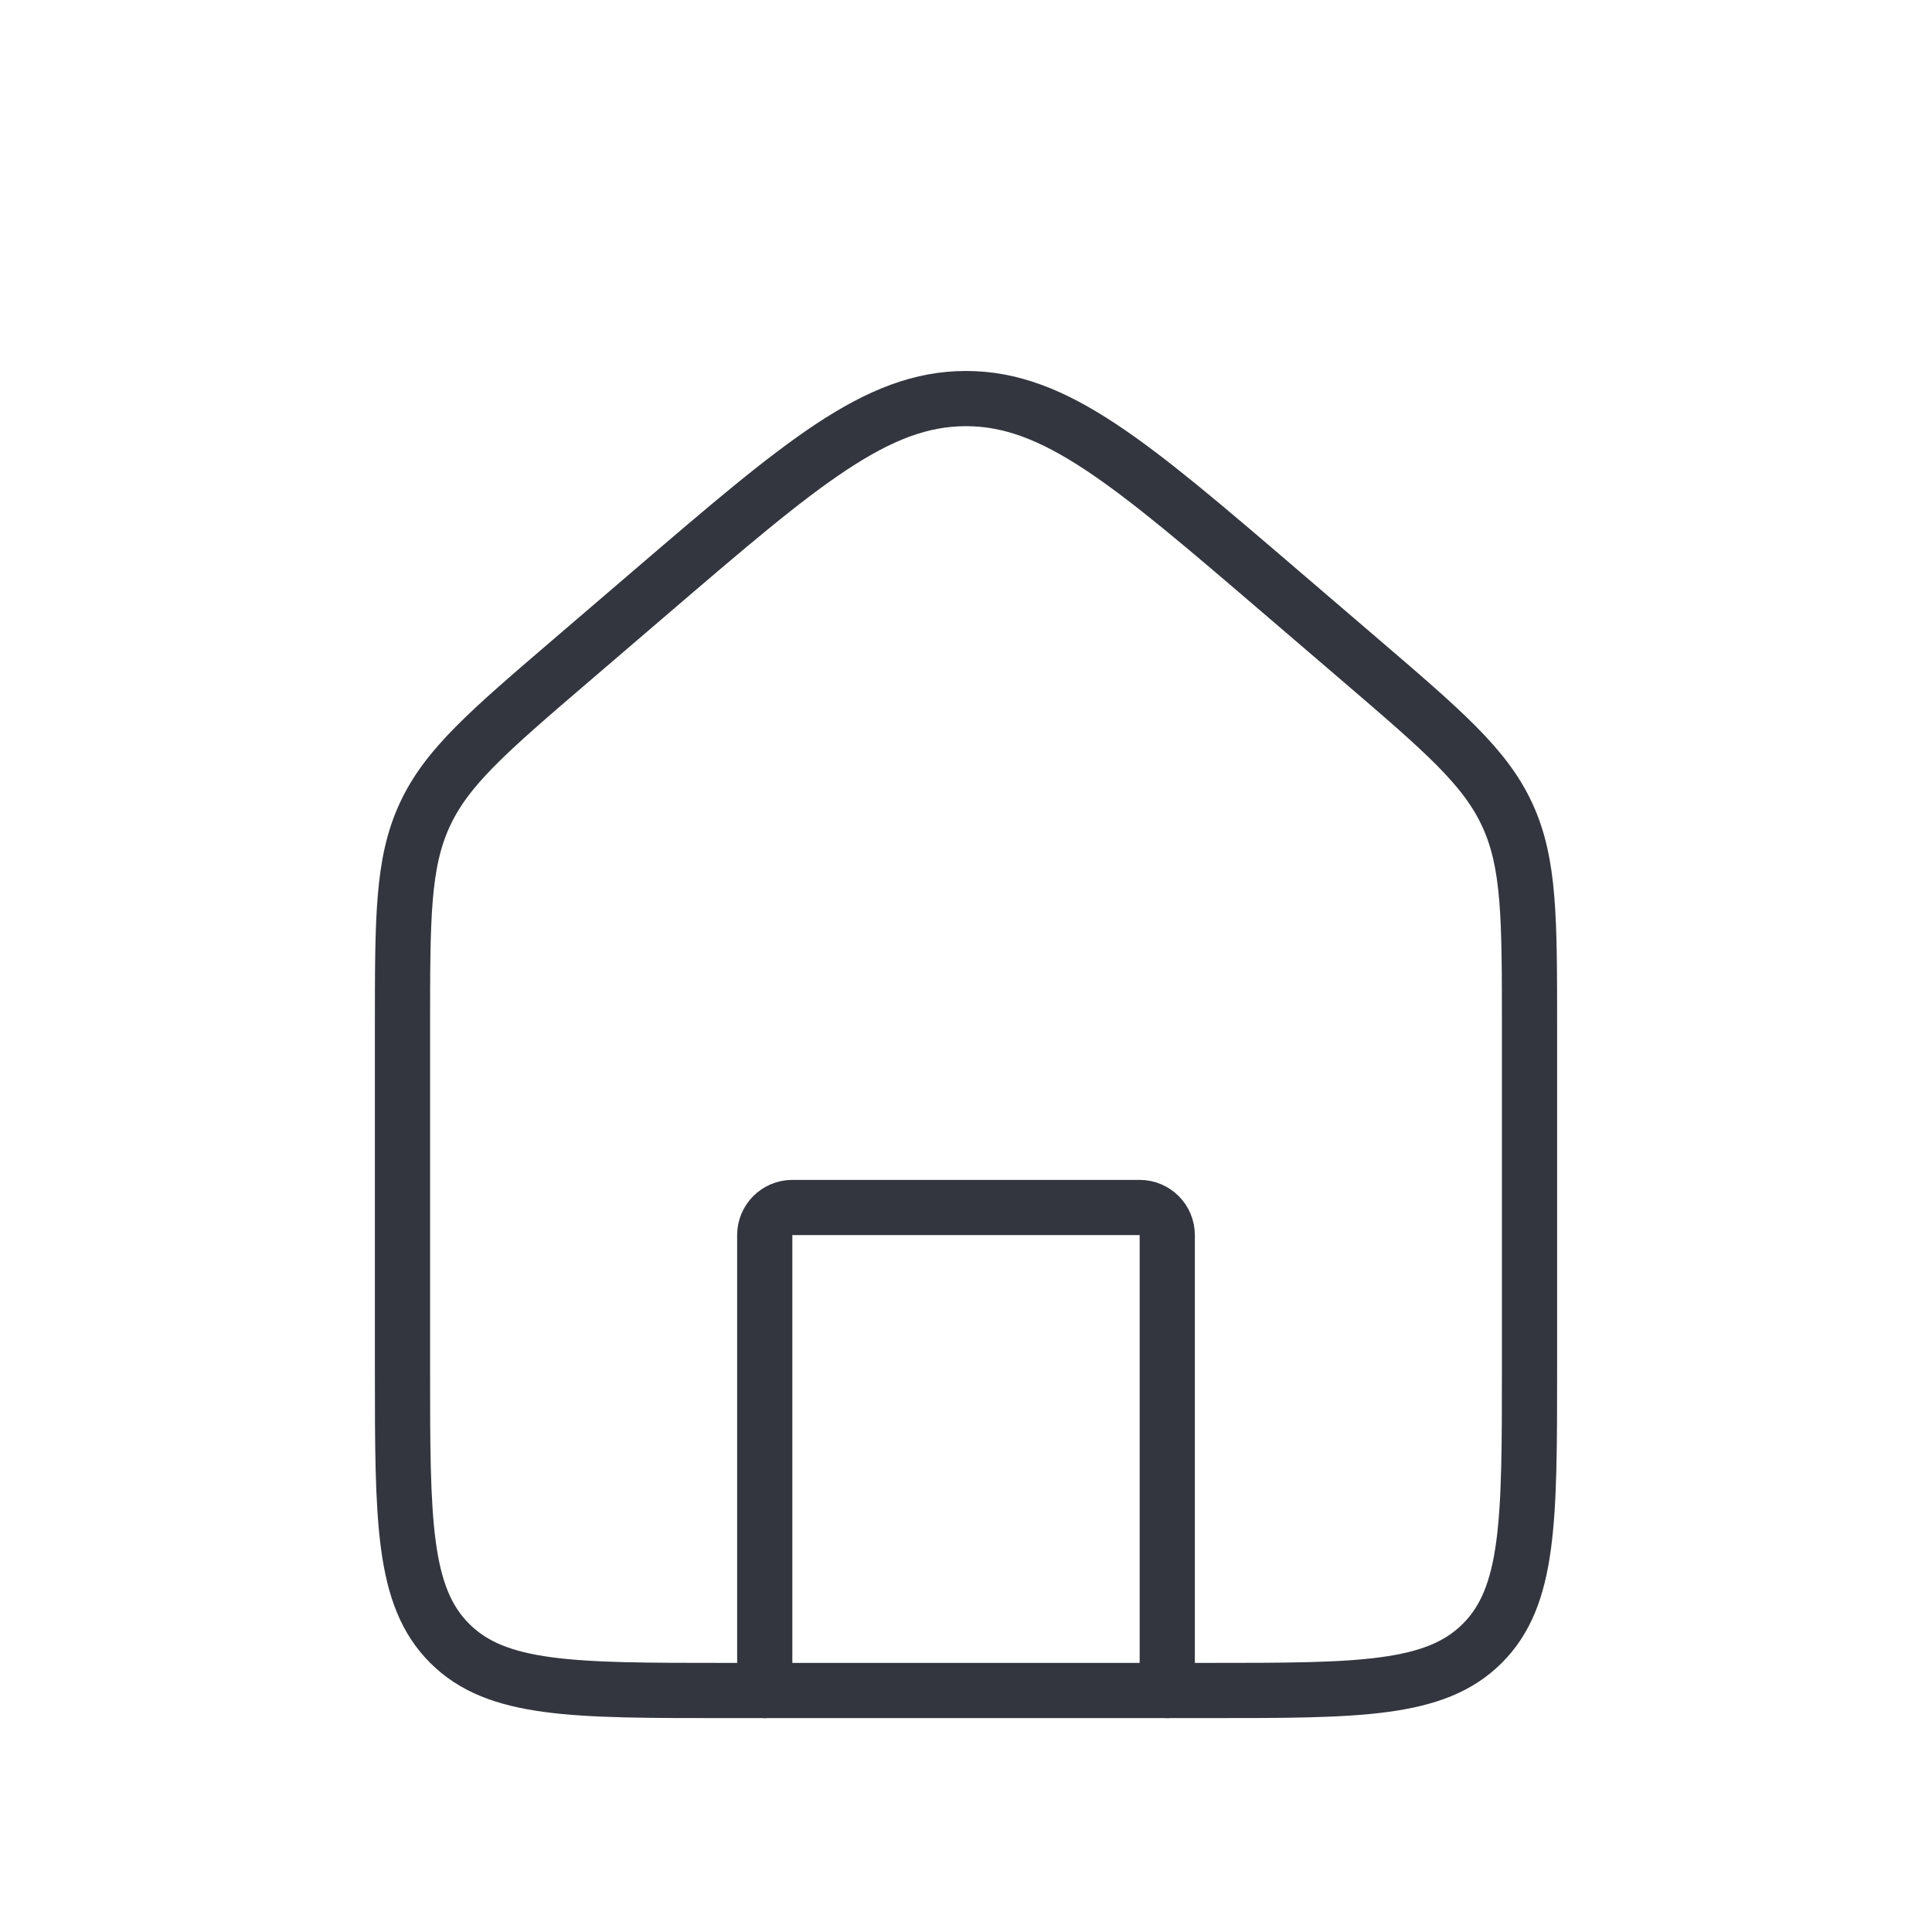
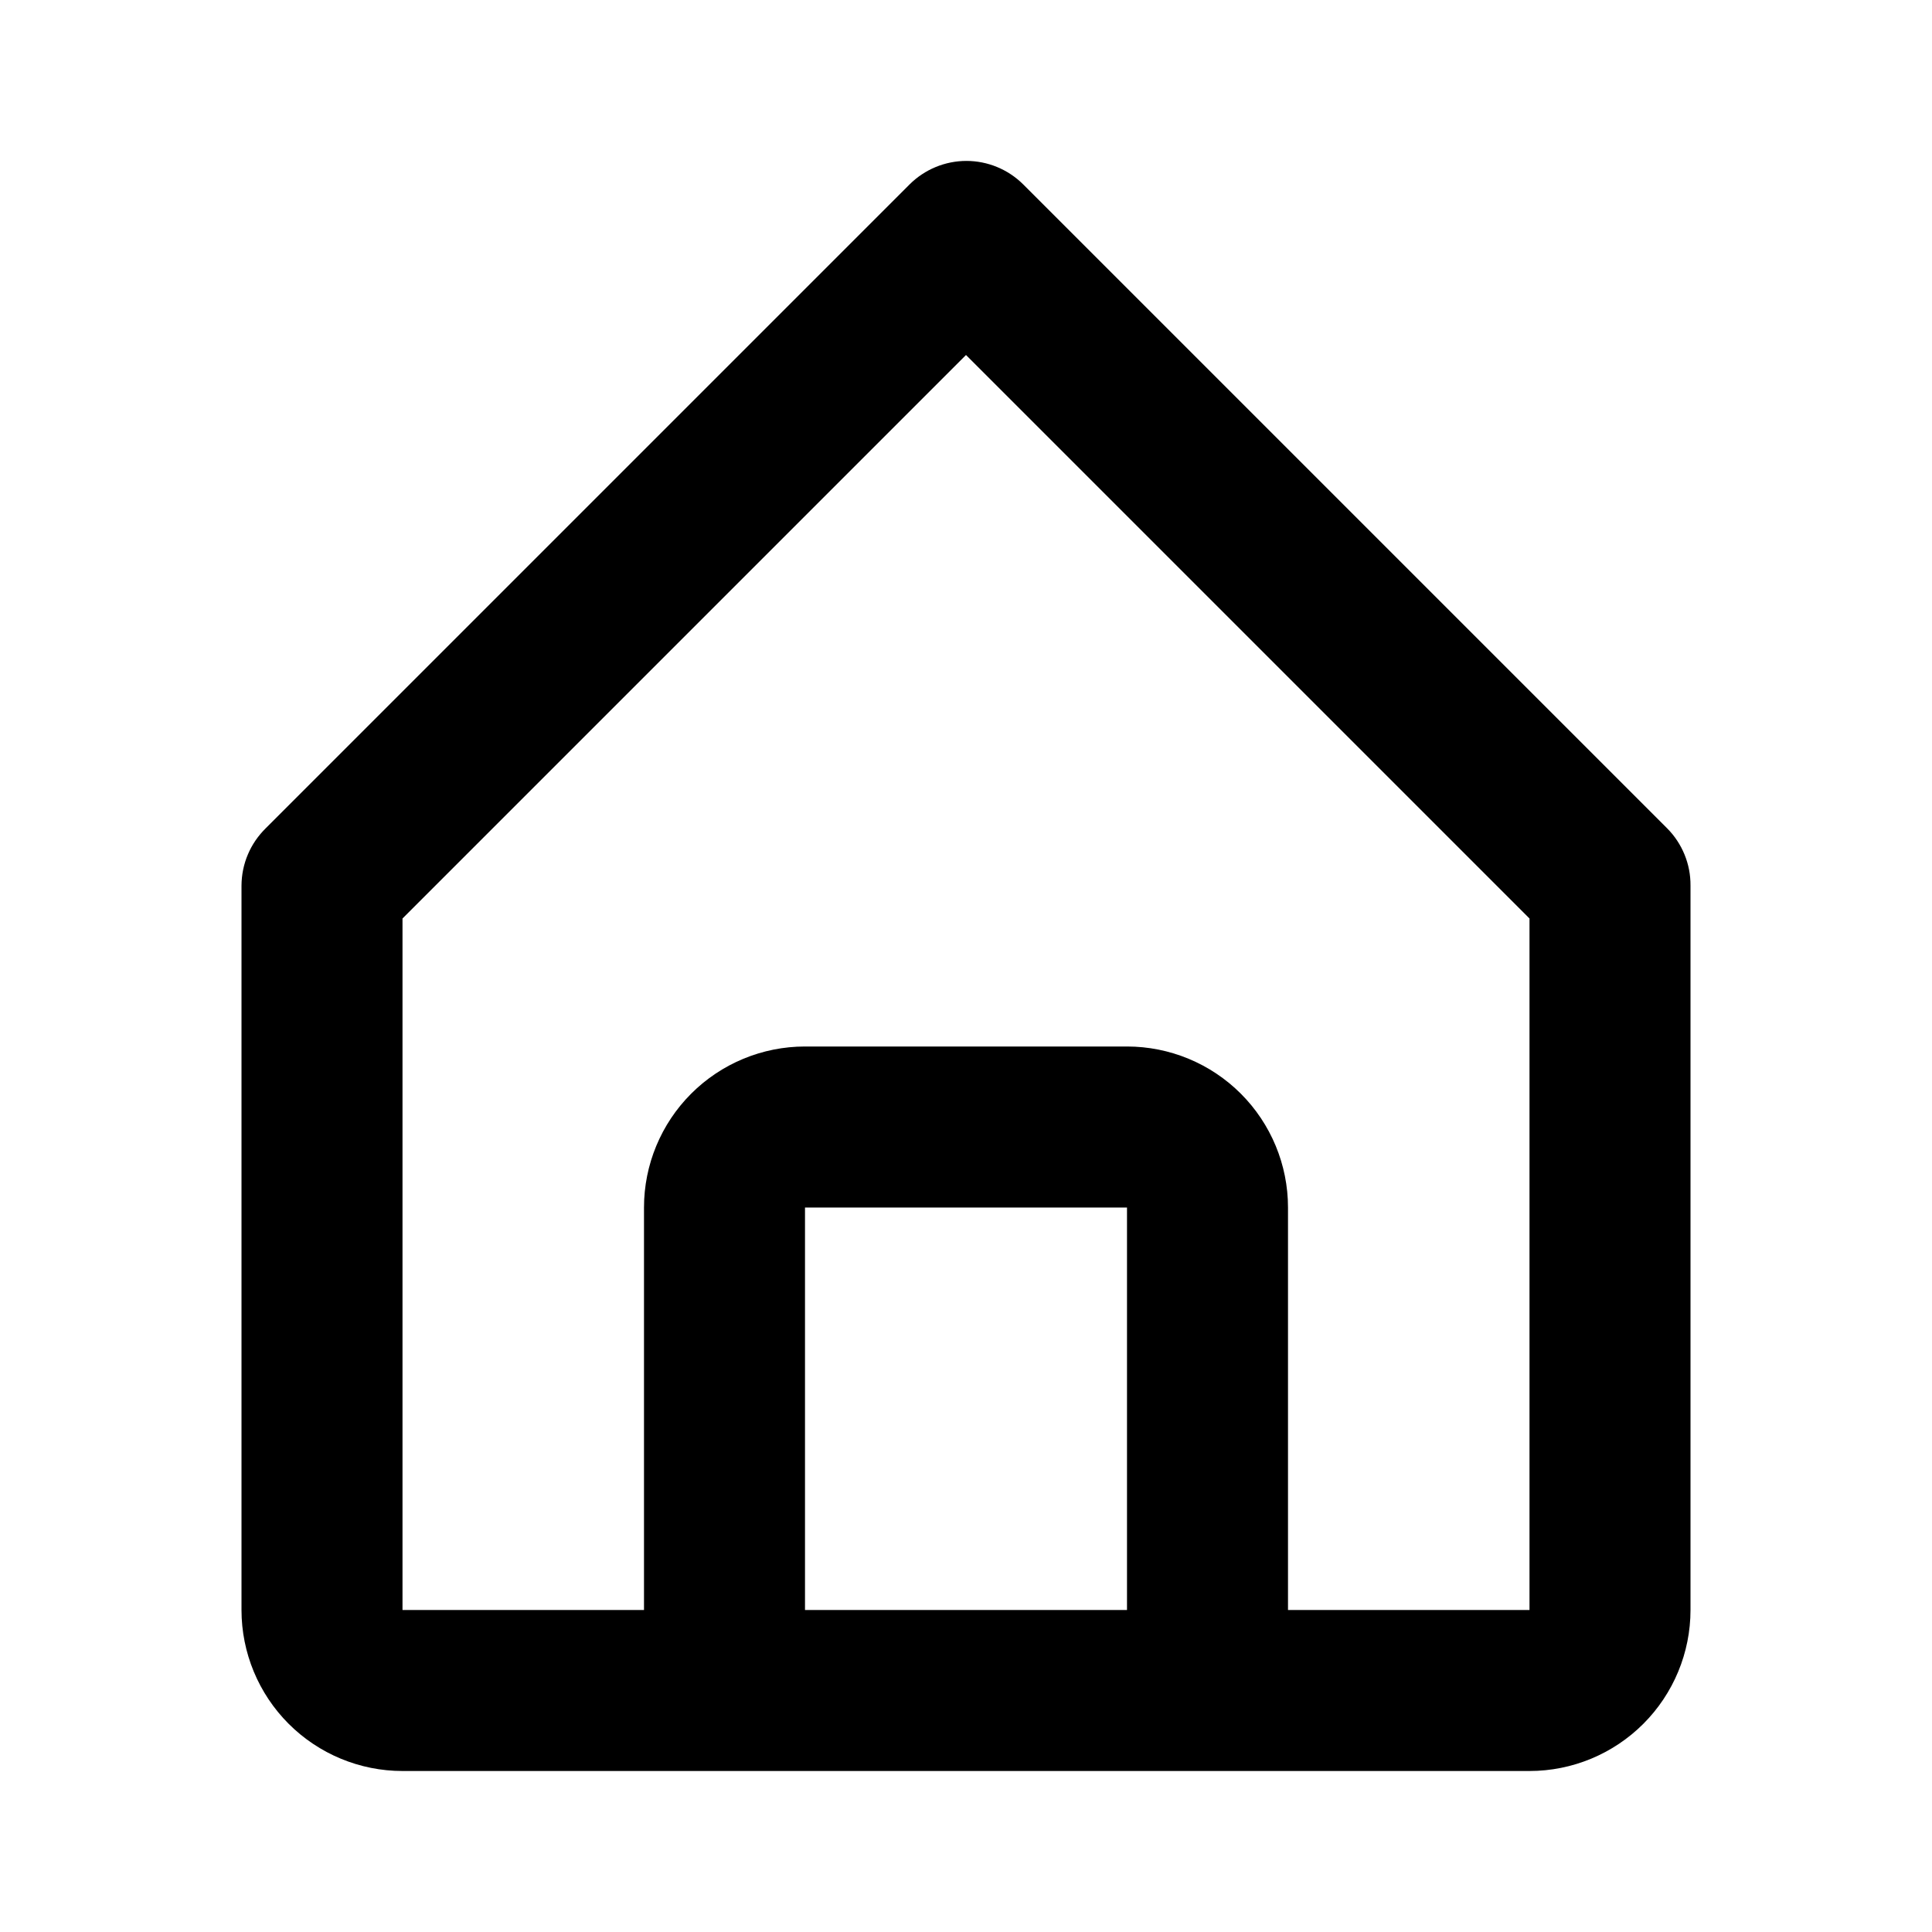
- <svg xmlns="http://www.w3.org/2000/svg" width="70" height="70" viewBox="0 0 70 70" fill="none">
-   <path d="M14.583 37.215C14.583 33.255 14.583 31.275 15.384 29.535C16.184 27.794 17.688 26.506 20.695 23.928L23.611 21.428C29.046 16.77 31.763 14.441 35 14.441C38.237 14.441 40.954 16.77 46.389 21.428L49.306 23.928C52.312 26.506 53.816 27.794 54.616 29.535C55.417 31.275 55.417 33.255 55.417 37.215V49.583C55.417 55.083 55.417 57.833 53.708 59.541C52 61.25 49.25 61.25 43.75 61.25H26.25C20.75 61.25 18 61.25 16.292 59.541C14.583 57.833 14.583 55.083 14.583 49.583V37.215Z" stroke="#33363F" stroke-width="2" />
-   <path d="M42.292 61.25V44.75C42.292 44.198 41.844 43.75 41.292 43.75H28.708C28.156 43.75 27.708 44.198 27.708 44.75V61.25" stroke="#33363F" stroke-width="2" stroke-linecap="round" stroke-linejoin="round" />
+ <svg xmlns="http://www.w3.org/2000/svg" width="24" height="24" viewBox="0 0 24 24" fill="none">
+   <path d="M5 22H19C19.53 22 20.039 21.789 20.414 21.414C20.789 21.039 21 20.53 21 20V11C21.001 10.868 20.976 10.738 20.926 10.616C20.876 10.494 20.803 10.383 20.71 10.29L12.71 2.29C12.523 2.104 12.269 1.999 12.005 1.999C11.741 1.999 11.487 2.104 11.3 2.29L3.3 10.29C3.206 10.383 3.13 10.493 3.079 10.615C3.027 10.737 3.001 10.868 3 11V20C3 20.53 3.211 21.039 3.586 21.414C3.961 21.789 4.47 22 5 22ZM10 20V15H14V20H10ZM5 11.41L12 4.41L19 11.41V20H16V15C16 14.47 15.789 13.961 15.414 13.586C15.039 13.211 14.53 13 14 13H10C9.47 13 8.961 13.211 8.586 13.586C8.211 13.961 8 14.47 8 15V20H5V11.41Z" fill="black" />
</svg>
